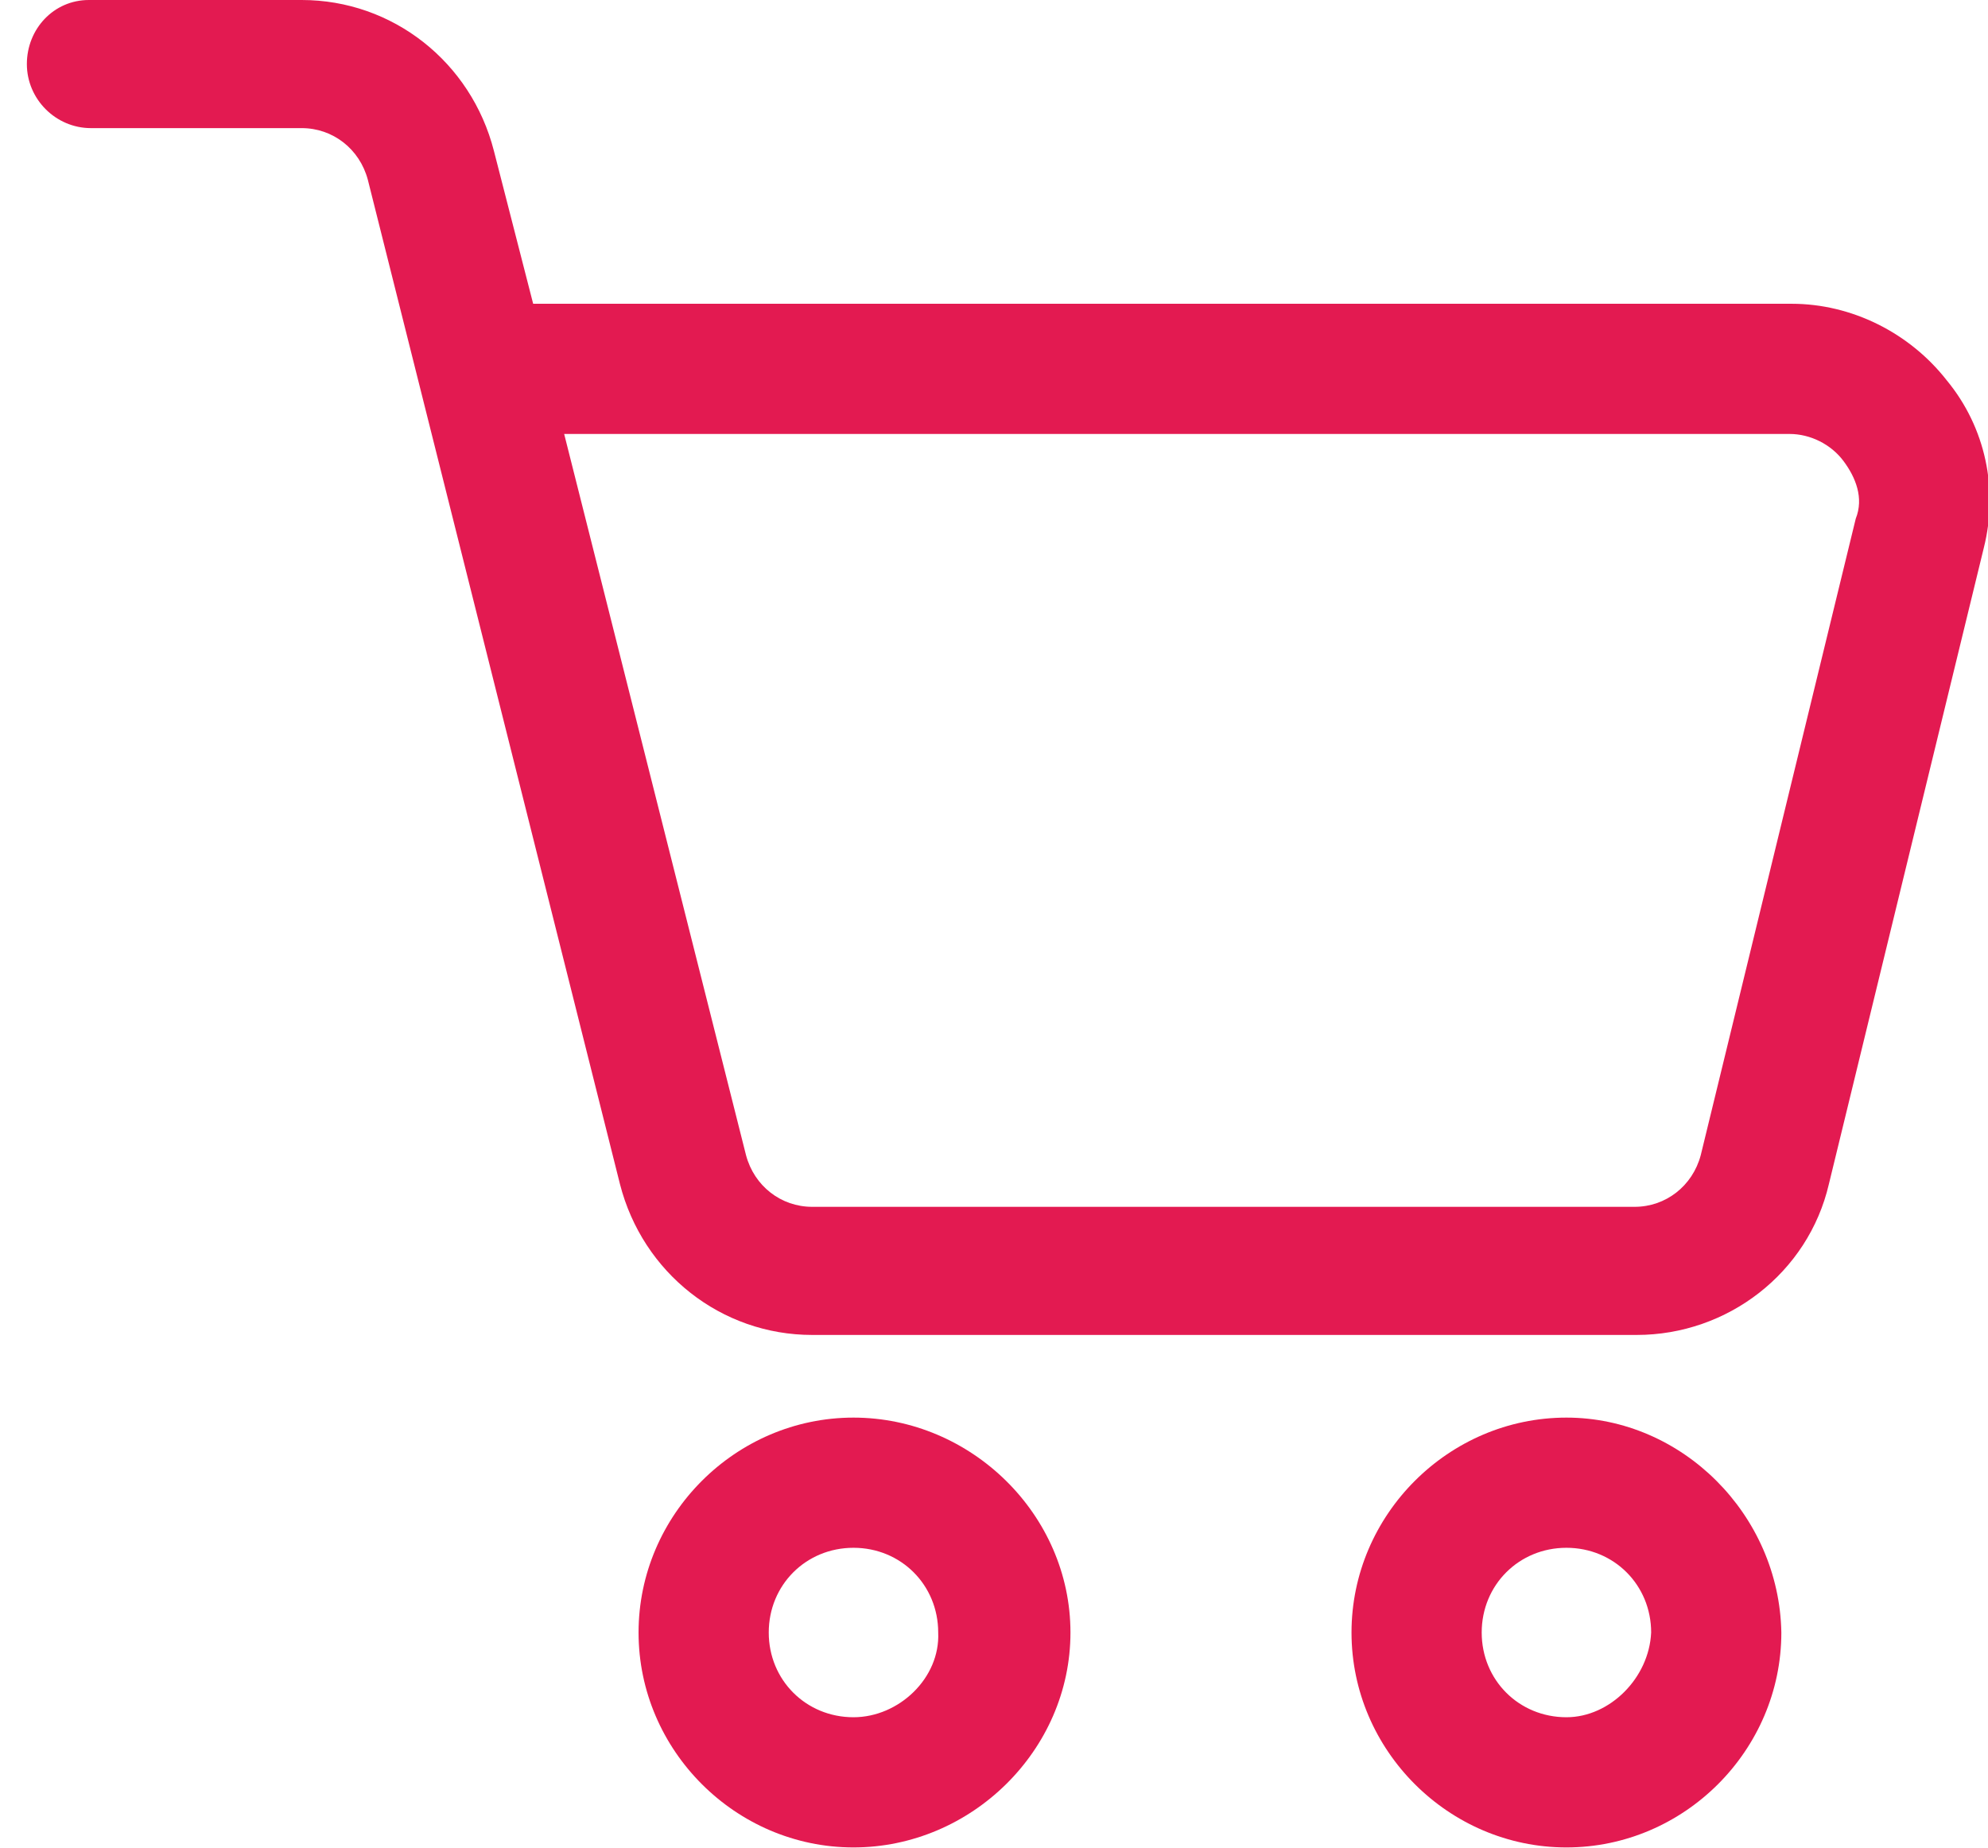
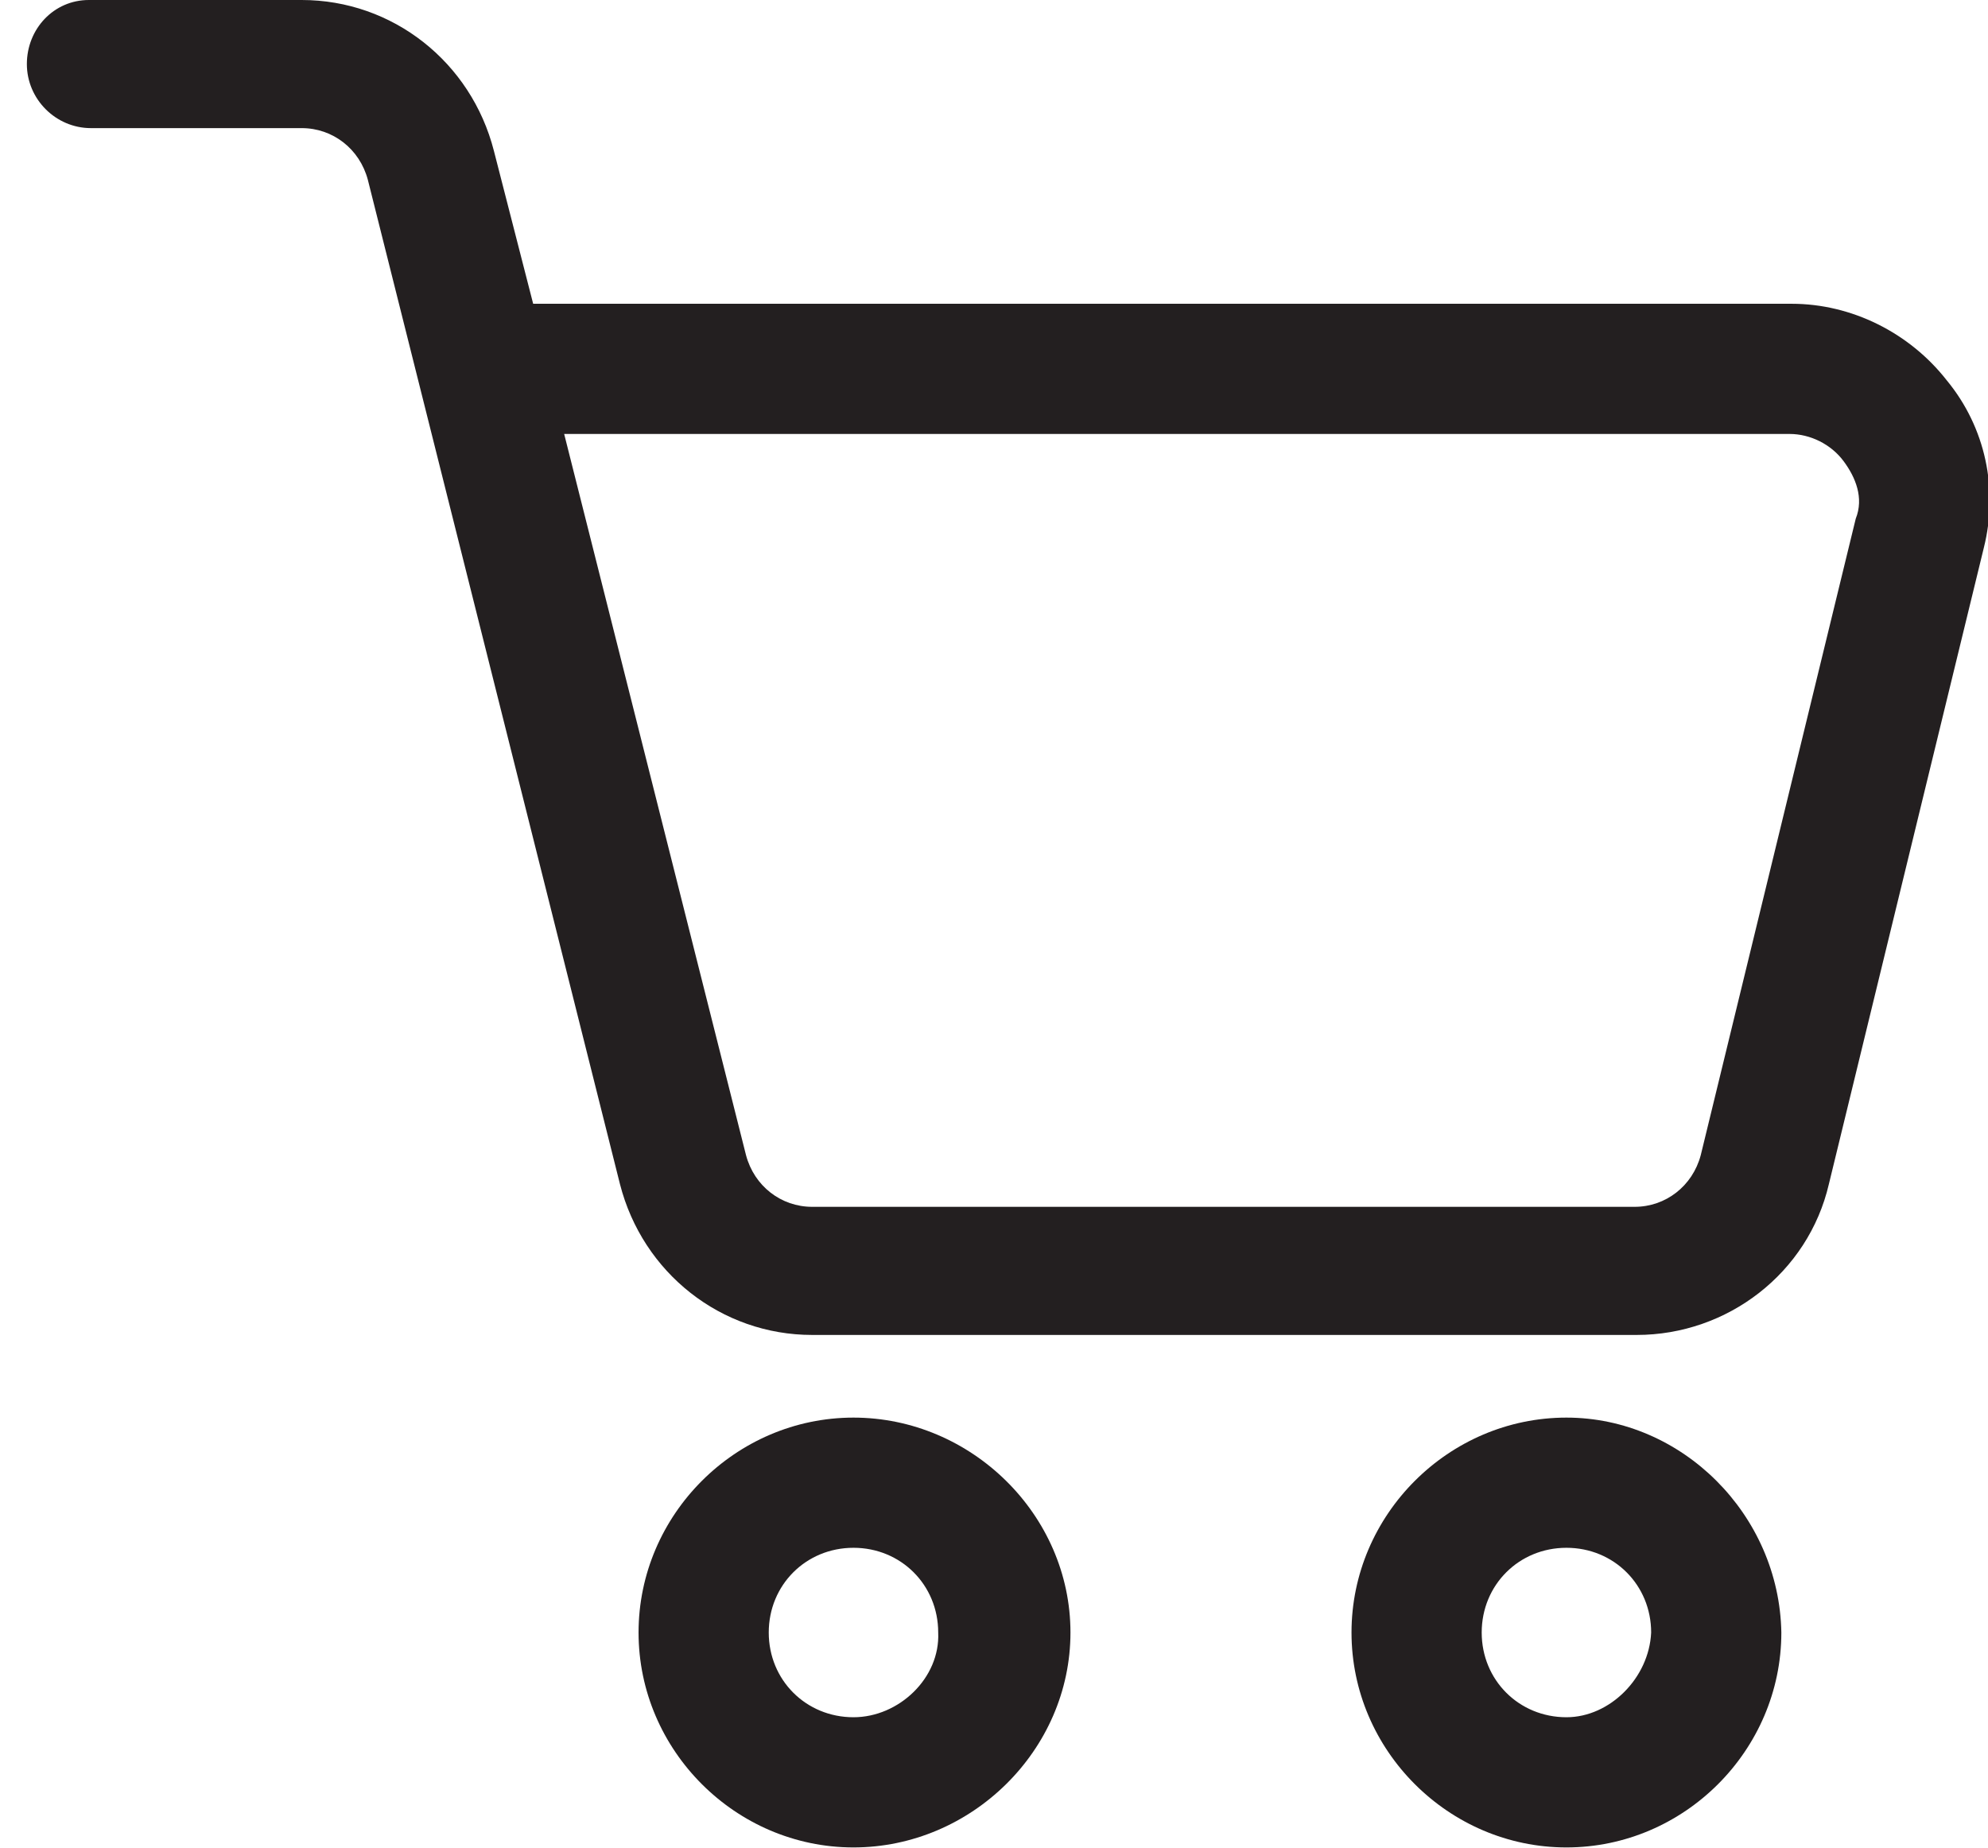
- <svg xmlns="http://www.w3.org/2000/svg" version="1.1" id="Layer_1" x="0px" y="0px" viewBox="0 0 96.2 89.4" style="enable-background:new 0 0 96.2 89.4;" xml:space="preserve">
+ <svg xmlns="http://www.w3.org/2000/svg" version="1.1" id="Layer_1" x="0px" y="0px" viewBox="0 0 96.2 89.4" style="enable-background:new 0 0 96.2 89.4;">
  <style type="text/css">
	.st0{fill:#E31A51;}
</style>
  <g>
-     <path class="st0" d="M94.2,18.4c-1.8-2.3-4.6-3.7-7.5-3.7H25.8l-1.9-7.4C22.8,3,19,0,14.6,0H4.3C2.6,0,1.3,1.4,1.3,3.1   s1.4,3.1,3.1,3.1h10.2c1.5,0,2.8,1,3.2,2.5L30,57.3c1.1,4.3,4.9,7.3,9.3,7.3h39.9c4.4,0,8.3-3,9.3-7.3L96,26.5   C96.7,23.7,96.1,20.7,94.2,18.4z M89.8,25.1l-7.5,30.8c-0.4,1.5-1.7,2.5-3.2,2.5H39.3c-1.5,0-2.8-1-3.2-2.5L27.3,21h59.3   c1,0,2,0.5,2.6,1.3C89.8,23.1,90.2,24.1,89.8,25.1z" />
-     <path class="st0" d="M41.3,68.6c-5.7,0-10.4,4.7-10.4,10.4c0,5.7,4.7,10.4,10.4,10.4S51.8,84.7,51.8,79   C51.8,73.3,47,68.6,41.3,68.6z M41.3,83.1c-2.3,0-4.1-1.8-4.1-4.1c0-2.3,1.8-4.1,4.1-4.1s4.1,1.8,4.1,4.1   C45.5,81.2,43.5,83.1,41.3,83.1z" />
-     <path class="st0" d="M75.8,68.6c-5.7,0-10.4,4.7-10.4,10.4c0,5.7,4.7,10.4,10.4,10.4c5.7,0,10.4-4.7,10.4-10.4   C86.1,73.3,81.4,68.6,75.8,68.6z M75.8,83.1c-2.3,0-4.1-1.8-4.1-4.1c0-2.3,1.8-4.1,4.1-4.1c2.3,0,4.1,1.8,4.1,4.1   C79.8,81.2,77.9,83.1,75.8,83.1z" />
+     <path class="st0" d="M94.2,18.4c-1.8-2.3-4.6-3.7-7.5-3.7H25.8l-1.9-7.4C22.8,3,19,0,14.6,0H4.3C2.6,0,1.3,1.4,1.3,3.1 s1.4,3.1,3.1,3.1h10.2c1.5,0,2.8,1,3.2,2.5L30,57.3c1.1,4.3,4.9,7.3,9.3,7.3h39.9c4.4,0,8.3-3,9.3-7.3L96,26.5 C96.7,23.7,96.1,20.7,94.2,18.4z M89.8,25.1l-7.5,30.8c-0.4,1.5-1.7,2.5-3.2,2.5H39.3c-1.5,0-2.8-1-3.2-2.5L27.3,21h59.3 c1,0,2,0.5,2.6,1.3C89.8,23.1,90.2,24.1,89.8,25.1z" style="fill: rgb(35, 31, 32);" />
+     <path class="st0" d="M41.3,68.6c-5.7,0-10.4,4.7-10.4,10.4c0,5.7,4.7,10.4,10.4,10.4S51.8,84.7,51.8,79 C51.8,73.3,47,68.6,41.3,68.6z M41.3,83.1c-2.3,0-4.1-1.8-4.1-4.1c0-2.3,1.8-4.1,4.1-4.1s4.1,1.8,4.1,4.1 C45.5,81.2,43.5,83.1,41.3,83.1z" style="fill: rgb(35, 31, 32);" />
+     <path class="st0" d="M75.8,68.6c-5.7,0-10.4,4.7-10.4,10.4c0,5.7,4.7,10.4,10.4,10.4c5.7,0,10.4-4.7,10.4-10.4 C86.1,73.3,81.4,68.6,75.8,68.6z M75.8,83.1c-2.3,0-4.1-1.8-4.1-4.1c0-2.3,1.8-4.1,4.1-4.1c2.3,0,4.1,1.8,4.1,4.1 C79.8,81.2,77.9,83.1,75.8,83.1z" style="fill: rgb(35, 31, 32);" />
  </g>
</svg>
